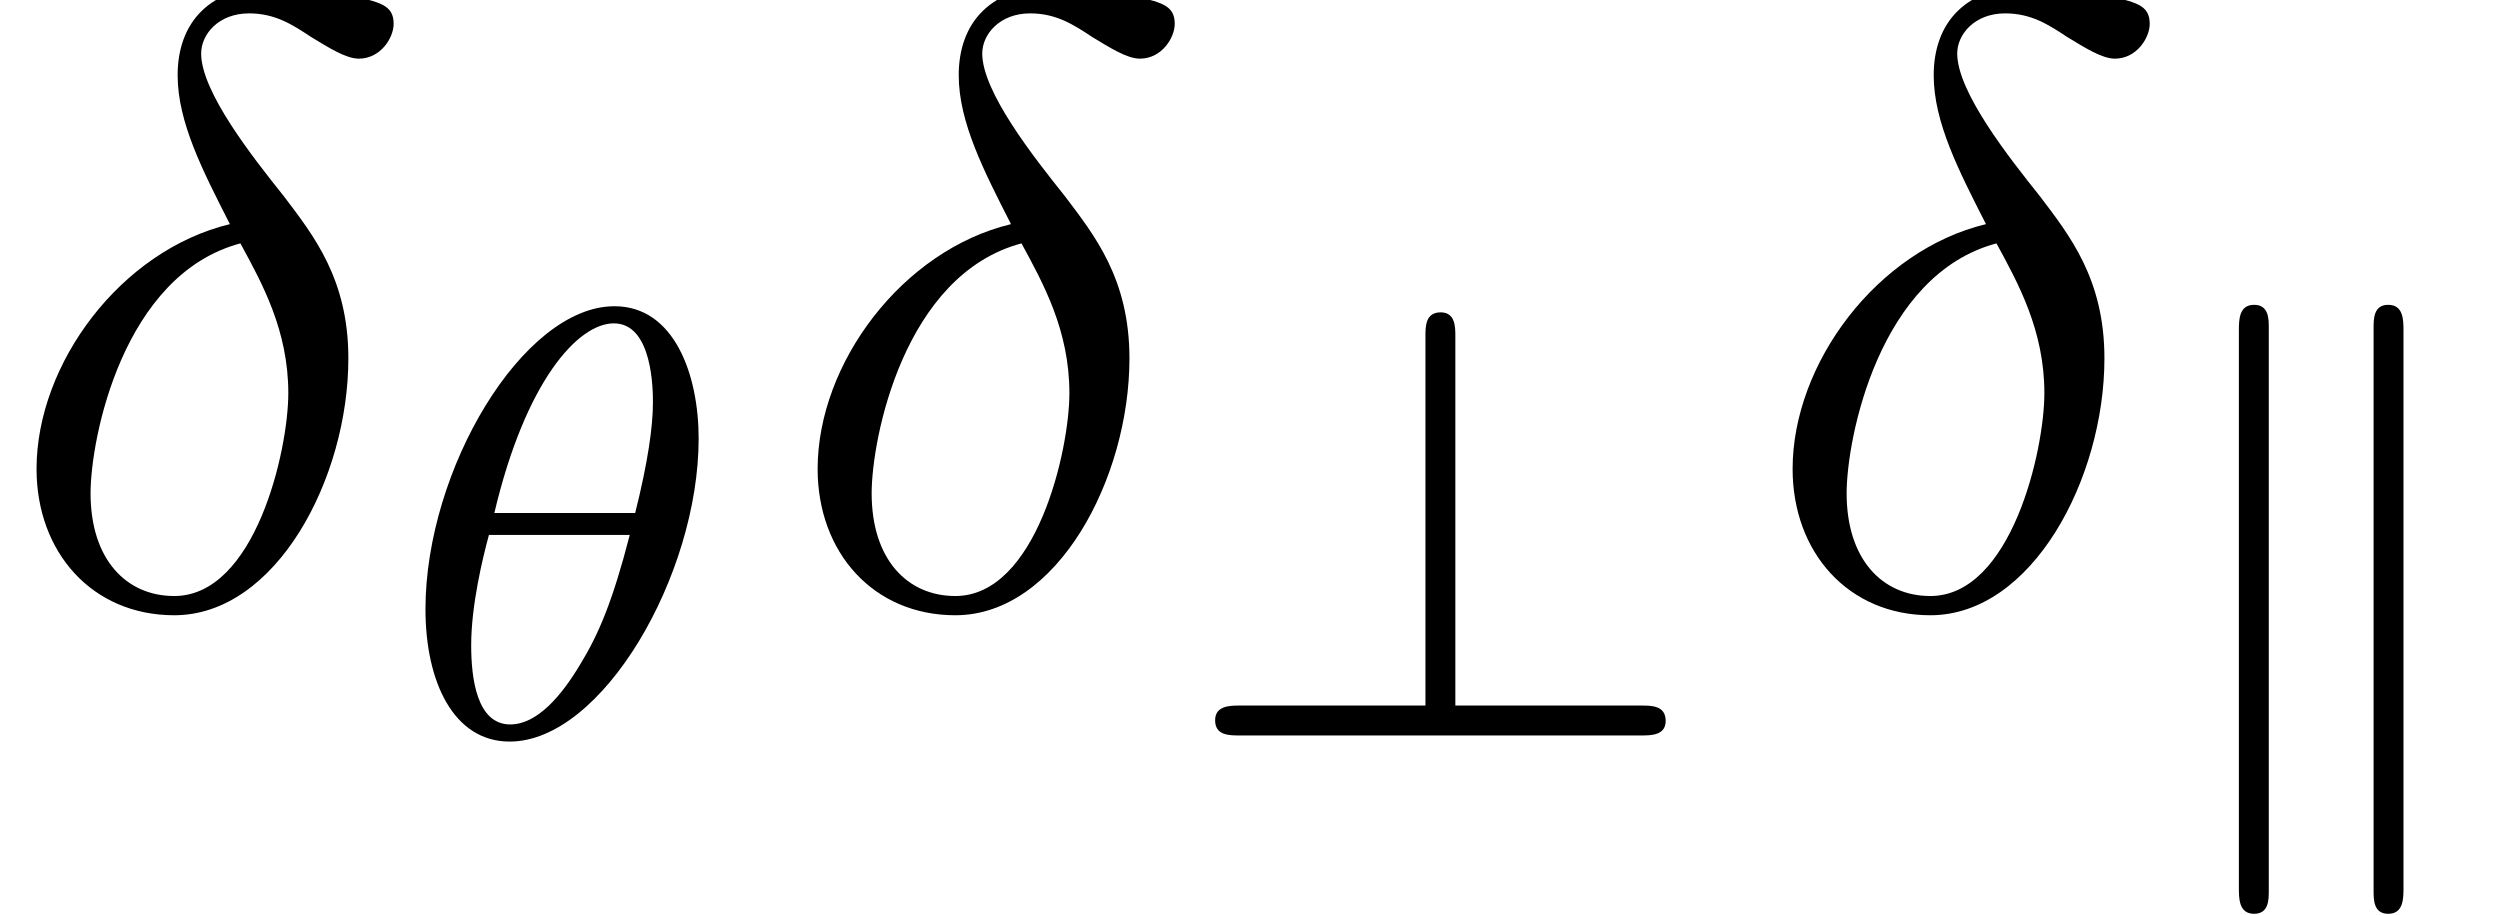
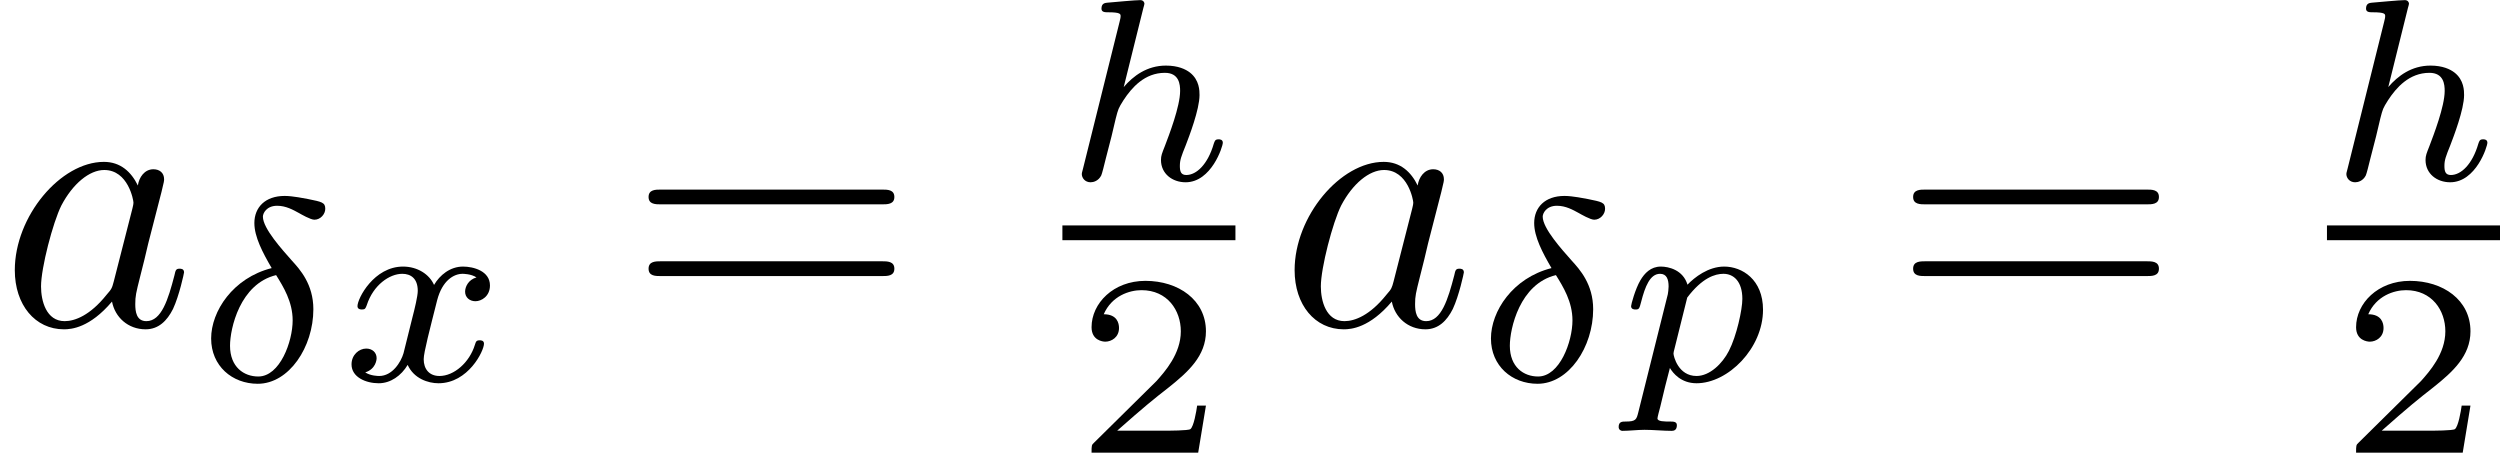
- <svg xmlns="http://www.w3.org/2000/svg" xmlns:xlink="http://www.w3.org/1999/xlink" version="1.1" width="28.598pt" height="10.461pt" viewBox="-72 -72 28.598 10.461">
+ <svg xmlns="http://www.w3.org/2000/svg" xmlns:xlink="http://www.w3.org/1999/xlink" version="1.1" width="67.383pt" height="12.201pt" viewBox="-72 -72 67.383 12.201">
  <defs>
-     <path id="g0-63" d="M3.285-4.568C3.285-4.672 3.285-4.84 3.117-4.84C2.943-4.84 2.943-4.679 2.943-4.568V-.342H.816C.711-.342 .537-.342 .537-.174C.537 0 .697 0 .816 0H5.412C5.523 0 5.691 0 5.691-.167C5.691-.342 5.53-.342 5.412-.342H3.285V-4.568Z" />
-     <path id="g0-107" d="M1.437-4.965C1.437-5.07 1.437-5.23 1.269-5.23C1.095-5.23 1.095-5.056 1.095-4.931V1.437C1.095 1.562 1.095 1.736 1.269 1.736C1.437 1.736 1.437 1.576 1.437 1.471V-4.965ZM2.978-4.931C2.978-5.056 2.978-5.23 2.803-5.23C2.636-5.23 2.636-5.07 2.636-4.965V1.471C2.636 1.576 2.636 1.736 2.803 1.736C2.978 1.736 2.978 1.562 2.978 1.437V-4.931Z" />
-     <path id="g1-14" d="M2.63-4.354C1.385-4.055 .418-2.76 .418-1.554C.418-.598 1.056 .12 1.993 .12C3.158 .12 3.985-1.445 3.985-2.819C3.985-3.726 3.587-4.224 3.248-4.672C2.889-5.121 2.301-5.868 2.301-6.306C2.301-6.526 2.501-6.765 2.849-6.765C3.148-6.765 3.347-6.635 3.557-6.496C3.756-6.376 3.955-6.247 4.105-6.247C4.354-6.247 4.503-6.486 4.503-6.645C4.503-6.864 4.344-6.894 3.985-6.974C3.467-7.083 3.328-7.083 3.168-7.083C2.391-7.083 2.032-6.655 2.032-6.057C2.032-5.519 2.321-4.961 2.63-4.354ZM2.75-4.134C2.999-3.676 3.298-3.138 3.298-2.421C3.298-1.763 2.919-.1 1.993-.1C1.445-.1 1.036-.518 1.036-1.275C1.036-1.903 1.405-3.776 2.75-4.134Z" />
-     <path id="g2-18" d="M3.564-3.396C3.564-4.129 3.285-4.91 2.601-4.91C1.555-4.91 .439-3.041 .439-1.444C.439-.614 .76 .07 1.402 .07C2.462 .07 3.564-1.834 3.564-3.396ZM1.227-2.545C1.583-4.052 2.183-4.714 2.594-4.714C3.041-4.714 3.041-3.94 3.041-3.808C3.041-3.536 2.985-3.131 2.838-2.545H1.227ZM2.776-2.294C2.58-1.534 2.42-1.158 2.211-.816C1.995-.453 1.716-.126 1.409-.126C1.025-.126 .962-.656 .962-1.032C.962-1.492 1.095-2.036 1.165-2.294H2.776Z" />
+     <path id="g0-97" d="M3.716-3.766C3.537-4.134 3.248-4.403 2.8-4.403C1.634-4.403 .399-2.939 .399-1.484C.399-.548 .946 .11 1.724 .11C1.923 .11 2.421 .07 3.019-.638C3.098-.219 3.447 .11 3.925 .11C4.274 .11 4.503-.12 4.663-.438C4.832-.797 4.961-1.405 4.961-1.425C4.961-1.524 4.872-1.524 4.842-1.524C4.742-1.524 4.732-1.484 4.702-1.345C4.533-.697 4.354-.11 3.945-.11C3.676-.11 3.646-.369 3.646-.568C3.646-.787 3.666-.867 3.776-1.305C3.885-1.724 3.905-1.823 3.995-2.202L4.354-3.597C4.423-3.875 4.423-3.895 4.423-3.935C4.423-4.105 4.304-4.204 4.134-4.204C3.895-4.204 3.746-3.985 3.716-3.766ZM3.068-1.186C3.019-1.006 3.019-.986 2.869-.817C2.431-.269 2.022-.11 1.743-.11C1.245-.11 1.106-.658 1.106-1.046C1.106-1.544 1.425-2.77 1.654-3.228C1.963-3.816 2.411-4.184 2.809-4.184C3.457-4.184 3.597-3.367 3.597-3.308S3.577-3.188 3.567-3.138L3.068-1.186Z" />
+     <path id="g1-14" d="M2.057-3.034C1.011-2.769 .425-1.869 .425-1.137C.425-.398 .99 .084 1.681 .084C2.525 .084 3.18-.907 3.18-1.925C3.18-2.601 2.817-2.999 2.601-3.236C2.343-3.529 1.82-4.101 1.82-4.421C1.82-4.512 1.918-4.714 2.204-4.714C2.441-4.714 2.636-4.603 2.79-4.519C2.852-4.484 3.103-4.338 3.208-4.338C3.375-4.338 3.501-4.491 3.501-4.631C3.501-4.805 3.41-4.819 3.034-4.896C2.95-4.91 2.629-4.979 2.406-4.979C1.883-4.979 1.59-4.672 1.59-4.247C1.59-3.877 1.813-3.452 2.057-3.034ZM2.176-2.845C2.371-2.532 2.622-2.127 2.622-1.625C2.622-1.053 2.28-.112 1.695-.112C1.311-.112 .934-.363 .934-.941C.934-1.402 1.2-2.608 2.176-2.845Z" />
+     <path id="g1-104" d="M2.183-4.631C2.19-4.645 2.211-4.735 2.211-4.742C2.211-4.777 2.183-4.84 2.099-4.84C1.96-4.84 1.381-4.784 1.206-4.77C1.151-4.763 1.053-4.756 1.053-4.61C1.053-4.512 1.151-4.512 1.234-4.512C1.569-4.512 1.569-4.463 1.569-4.407C1.569-4.359 1.555-4.317 1.541-4.254L.558-.307C.523-.181 .523-.167 .523-.153C.523-.049 .607 .07 .76 .07C.837 .07 .969 .035 1.046-.112C1.067-.153 1.13-.404 1.165-.551L1.325-1.172C1.346-1.276 1.416-1.541 1.437-1.646C1.506-1.911 1.506-1.918 1.646-2.141C1.869-2.483 2.218-2.88 2.762-2.88C3.152-2.88 3.173-2.559 3.173-2.392C3.173-1.974 2.873-1.2 2.762-.907C2.685-.711 2.657-.649 2.657-.53C2.657-.16 2.964 .07 3.32 .07C4.017 .07 4.324-.893 4.324-.997C4.324-1.088 4.233-1.088 4.212-1.088C4.115-1.088 4.108-1.046 4.08-.969C3.919-.411 3.612-.126 3.34-.126C3.194-.126 3.166-.223 3.166-.37C3.166-.53 3.201-.621 3.327-.934C3.41-1.151 3.696-1.89 3.696-2.28C3.696-2.392 3.696-2.685 3.438-2.887C3.32-2.978 3.117-3.075 2.79-3.075C2.28-3.075 1.911-2.797 1.653-2.497L2.183-4.631Z" />
+     <path id="g1-112" d="M.523 .851C.474 1.046 .46 1.102 .181 1.102C.091 1.102-.007 1.102-.007 1.248C-.007 1.325 .056 1.353 .091 1.353C.272 1.353 .502 1.325 .69 1.325C.928 1.325 1.193 1.353 1.423 1.353C1.485 1.353 1.562 1.332 1.562 1.2C1.562 1.102 1.465 1.102 1.381 1.102C1.227 1.102 1.039 1.102 1.039 1.018C1.039 .983 1.088 .802 1.116 .697C1.2 .328 1.297-.049 1.374-.342C1.458-.202 1.674 .07 2.092 .07C2.943 .07 3.884-.872 3.884-1.911C3.884-2.727 3.32-3.075 2.838-3.075C2.406-3.075 2.036-2.783 1.848-2.587C1.73-2.985 1.339-3.075 1.13-3.075C.858-3.075 .69-2.894 .579-2.706C.439-2.469 .328-2.05 .328-2.008C.328-1.918 .425-1.918 .446-1.918C.544-1.918 .551-1.939 .6-2.127C.704-2.532 .837-2.88 1.109-2.88C1.29-2.88 1.339-2.727 1.339-2.538C1.339-2.462 1.325-2.371 1.318-2.329L.523 .851ZM1.841-2.239C2.246-2.776 2.594-2.88 2.817-2.88C3.089-2.88 3.327-2.678 3.327-2.204C3.327-1.918 3.173-1.206 2.964-.802C2.79-.46 2.448-.126 2.092-.126C1.597-.126 1.471-.663 1.471-.732C1.471-.76 1.485-.809 1.492-.837L1.841-2.239Z" />
+     <path id="g1-120" d="M1.736-.739C1.667-.502 1.437-.126 1.081-.126C1.06-.126 .851-.126 .704-.223C.99-.314 1.011-.565 1.011-.607C1.011-.76 .893-.865 .732-.865C.537-.865 .335-.697 .335-.439C.335-.091 .725 .07 1.067 .07C1.388 .07 1.674-.133 1.848-.425C2.015-.056 2.399 .07 2.678 .07C3.48 .07 3.905-.802 3.905-.997C3.905-1.088 3.815-1.088 3.794-1.088C3.696-1.088 3.689-1.053 3.661-.969C3.515-.488 3.096-.126 2.706-.126C2.427-.126 2.28-.314 2.28-.579C2.28-.76 2.448-1.395 2.643-2.169C2.783-2.706 3.096-2.88 3.327-2.88C3.34-2.88 3.557-2.88 3.703-2.783C3.48-2.72 3.396-2.525 3.396-2.399C3.396-2.246 3.515-2.141 3.675-2.141S4.066-2.273 4.066-2.566C4.066-2.957 3.619-3.075 3.34-3.075C2.992-3.075 2.713-2.845 2.559-2.58C2.434-2.866 2.113-3.075 1.723-3.075C.941-3.075 .495-2.218 .495-2.008C.495-1.918 .593-1.918 .614-1.918C.704-1.918 .711-1.946 .746-2.036C.921-2.58 1.36-2.88 1.702-2.88C1.932-2.88 2.12-2.755 2.12-2.42C2.12-2.28 2.036-1.932 1.974-1.695L1.736-.739Z" />
+     <path id="g2-61" d="M6.844-3.258C6.994-3.258 7.183-3.258 7.183-3.457S6.994-3.656 6.854-3.656H.887C.747-3.656 .558-3.656 .558-3.457S.747-3.258 .897-3.258H6.844ZM6.854-1.325C6.994-1.325 7.183-1.325 7.183-1.524S6.994-1.724 6.844-1.724H.897C.747-1.724 .558-1.724 .558-1.524S.747-1.325 .887-1.325H6.854Z" />
+     <path id="g3-50" d="M3.522-1.269H3.285C3.264-1.116 3.194-.704 3.103-.635C3.048-.593 2.511-.593 2.413-.593H1.13C1.862-1.241 2.106-1.437 2.525-1.764C3.041-2.176 3.522-2.608 3.522-3.271C3.522-4.115 2.783-4.631 1.89-4.631C1.025-4.631 .439-4.024 .439-3.382C.439-3.027 .739-2.992 .809-2.992C.976-2.992 1.179-3.11 1.179-3.361C1.179-3.487 1.13-3.731 .767-3.731C.983-4.226 1.458-4.38 1.785-4.38C2.483-4.38 2.845-3.836 2.845-3.271C2.845-2.664 2.413-2.183 2.19-1.932L.509-.272C.439-.209 .439-.195 .439 0H3.313L3.522-1.269Z" />
  </defs>
  <g id="page1">
-     <use x="-72" y="-65.082" xlink:href="#g1-14" />
-     <use x="-67.572" y="-63.587" xlink:href="#g2-18" />
-     <use x="-63.065" y="-65.082" xlink:href="#g1-14" />
-     <use x="-58.637" y="-63.587" xlink:href="#g0-63" />
-     <use x="-51.912" y="-65.082" xlink:href="#g1-14" />
-     <use x="-47.484" y="-63.283" xlink:href="#g0-107" />
+     <use x="-72" y="-63.234" xlink:href="#g0-97" />
+     <use x="-66.734" y="-61.74" xlink:href="#g1-14" />
+     <use x="-62.86" y="-61.74" xlink:href="#g1-120" />
+     <use x="-55.077" y="-63.234" xlink:href="#g2-61" />
+     <use x="-43.365" y="-67.157" xlink:href="#g1-104" />
+     <rect x="-43.365" y="-65.924" height=".398" width="4.664" />
+     <use x="-43.018" y="-59.799" xlink:href="#g3-50" />
+     <use x="-37.505" y="-63.234" xlink:href="#g0-97" />
+     <use x="-32.239" y="-61.74" xlink:href="#g1-14" />
+     <use x="-28.365" y="-61.74" xlink:href="#g1-112" />
+     <use x="-20.993" y="-63.234" xlink:href="#g2-61" />
+     <use x="-9.281" y="-67.157" xlink:href="#g1-104" />
+     <rect x="-9.281" y="-65.924" height=".398" width="4.664" />
+     <use x="-8.935" y="-59.799" xlink:href="#g3-50" />
  </g>
</svg>
